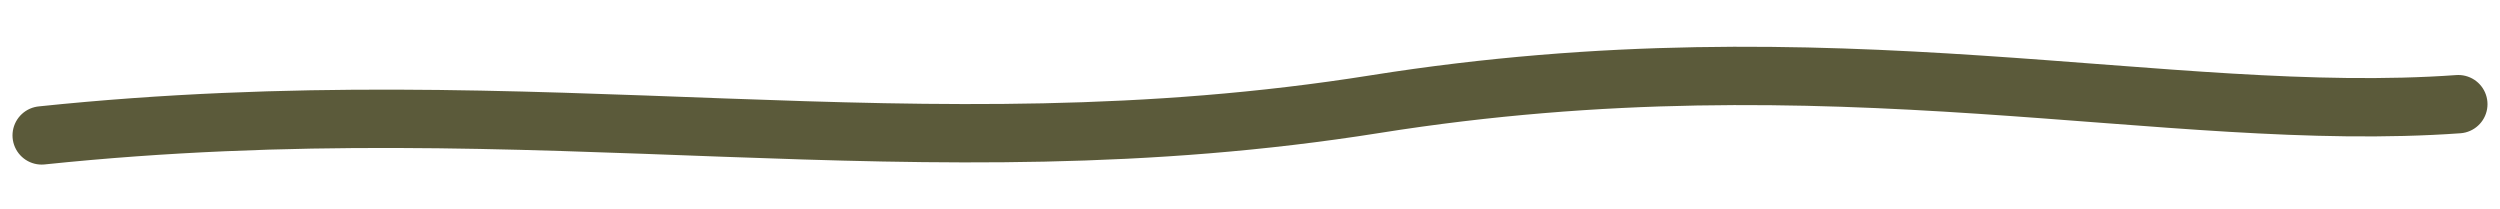
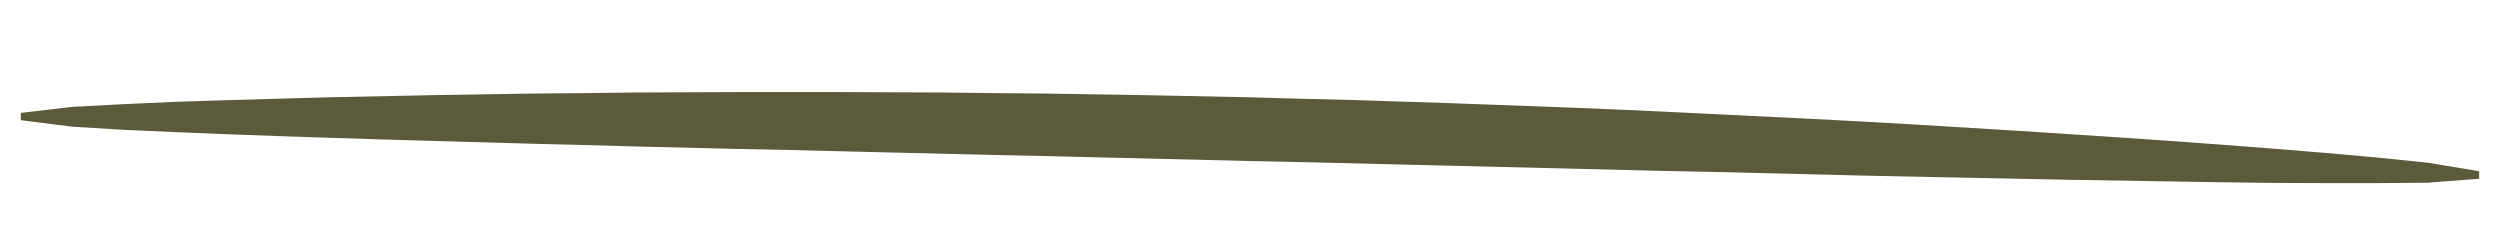
- <svg xmlns="http://www.w3.org/2000/svg" viewBox="0 0 120 10" preserveAspectRatio="none">
-   <path d="M2 6.5 C 26 4, 44 8.5, 66 5 S 104 6, 118 5" fill="none" stroke="#5b5a3a" stroke-width="2.8" stroke-linecap="round" vector-effect="non-scaling-stroke" />
+ <svg xmlns="http://www.w3.org/2000/svg" viewBox="0 0 120 12" preserveAspectRatio="none">
+   <path d="M1.00 5.42 L3.46 5.13 L5.92 5.00 L8.38 4.89 L10.83 4.81 L13.29 4.74 L15.75 4.67 L18.21 4.62 L20.67 4.57 L23.12 4.53 L25.58 4.49 L28.04 4.47 L30.50 4.44 L32.96 4.43 L35.42 4.42 L37.88 4.42 L40.33 4.42 L42.79 4.43 L45.25 4.44 L47.71 4.47 L50.17 4.49 L52.62 4.53 L55.08 4.57 L57.54 4.62 L60.00 4.67 L62.46 4.74 L64.92 4.80 L67.38 4.88 L69.83 4.96 L72.29 5.05 L74.75 5.14 L77.21 5.24 L79.67 5.35 L82.12 5.47 L84.58 5.59 L87.04 5.71 L89.50 5.84 L91.96 5.98 L94.42 6.13 L96.88 6.28 L99.33 6.44 L101.79 6.60 L104.25 6.77 L106.71 6.95 L109.17 7.14 L111.62 7.34 L114.08 7.56 L116.54 7.81 L119.00 8.22 L119.00 8.58 L116.54 8.77 L114.08 8.79 L111.62 8.79 L109.17 8.78 L106.71 8.75 L104.25 8.71 L101.79 8.67 L99.33 8.63 L96.88 8.58 L94.42 8.53 L91.96 8.48 L89.50 8.43 L87.04 8.37 L84.58 8.31 L82.12 8.25 L79.67 8.20 L77.21 8.14 L74.75 8.08 L72.29 8.02 L69.83 7.96 L67.38 7.90 L64.92 7.84 L62.46 7.78 L60.00 7.73 L57.54 7.67 L55.08 7.61 L52.62 7.55 L50.17 7.49 L47.71 7.44 L45.25 7.38 L42.79 7.32 L40.33 7.26 L37.88 7.20 L35.42 7.15 L32.96 7.09 L30.50 7.03 L28.04 6.96 L25.58 6.90 L23.12 6.83 L20.67 6.76 L18.21 6.69 L15.75 6.61 L13.29 6.53 L10.83 6.44 L8.38 6.34 L5.92 6.23 L3.46 6.08 L1.00 5.77 Z" fill="#5b5a3a" />
</svg>
